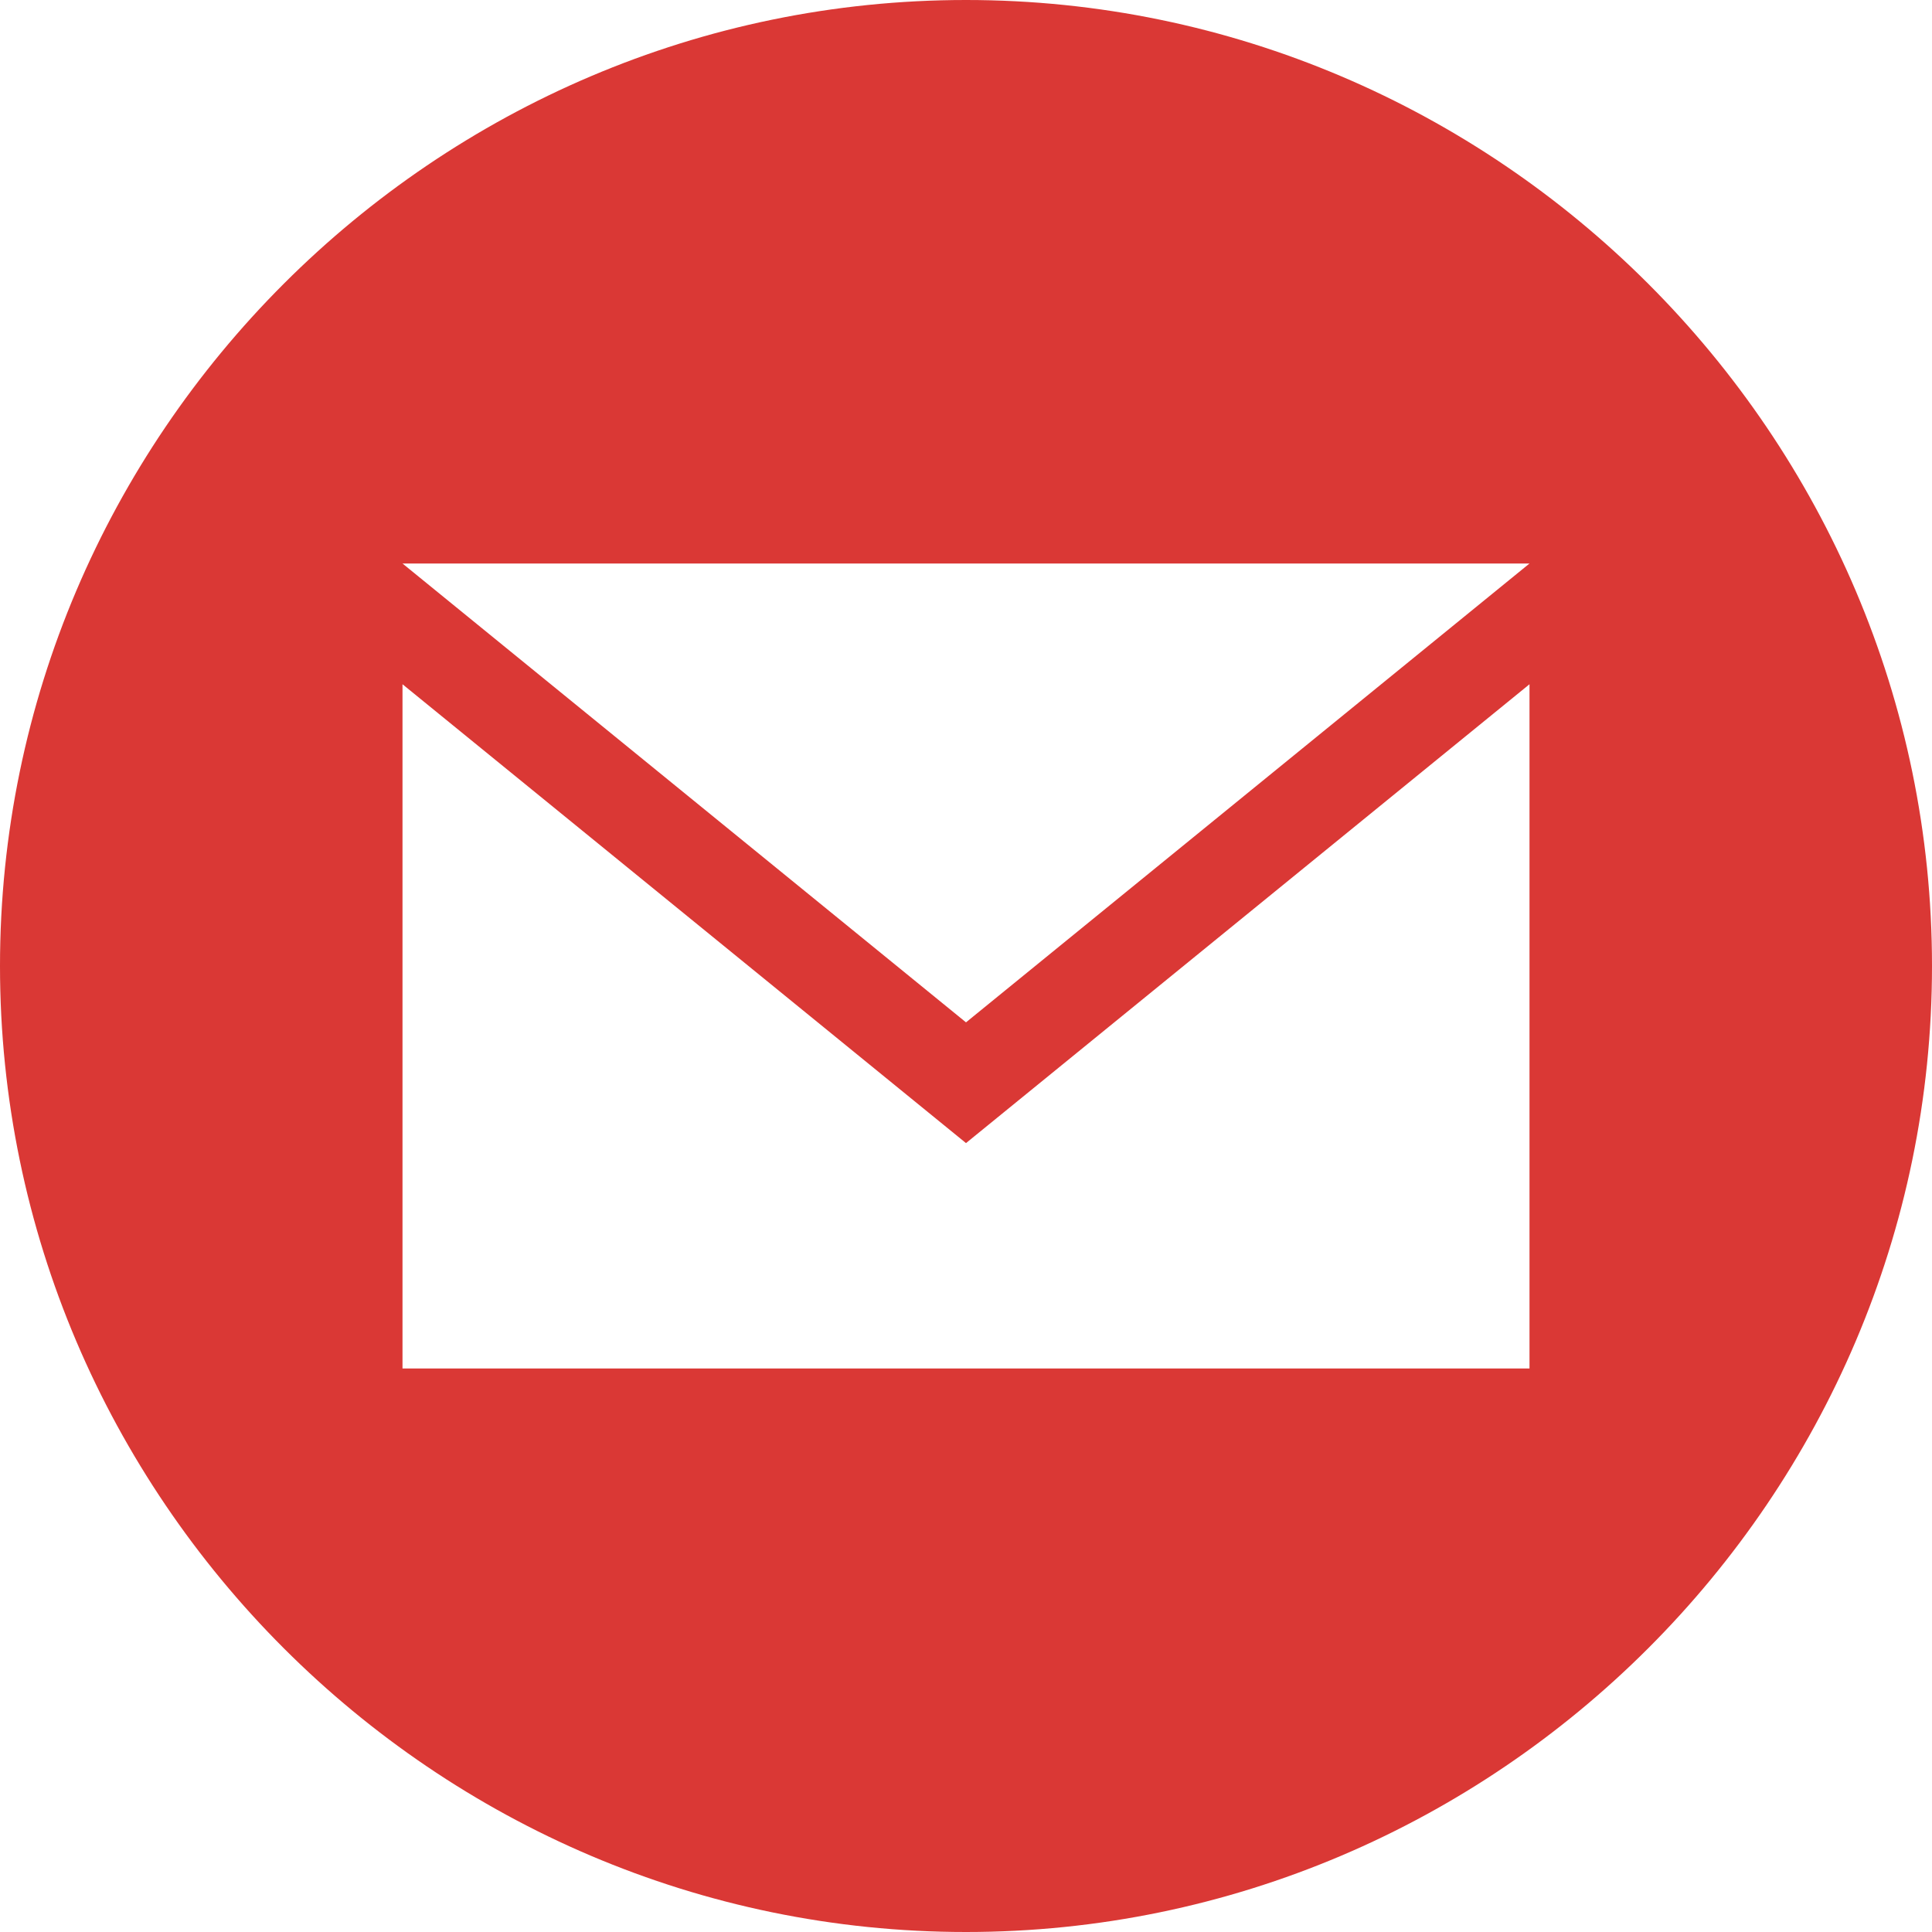
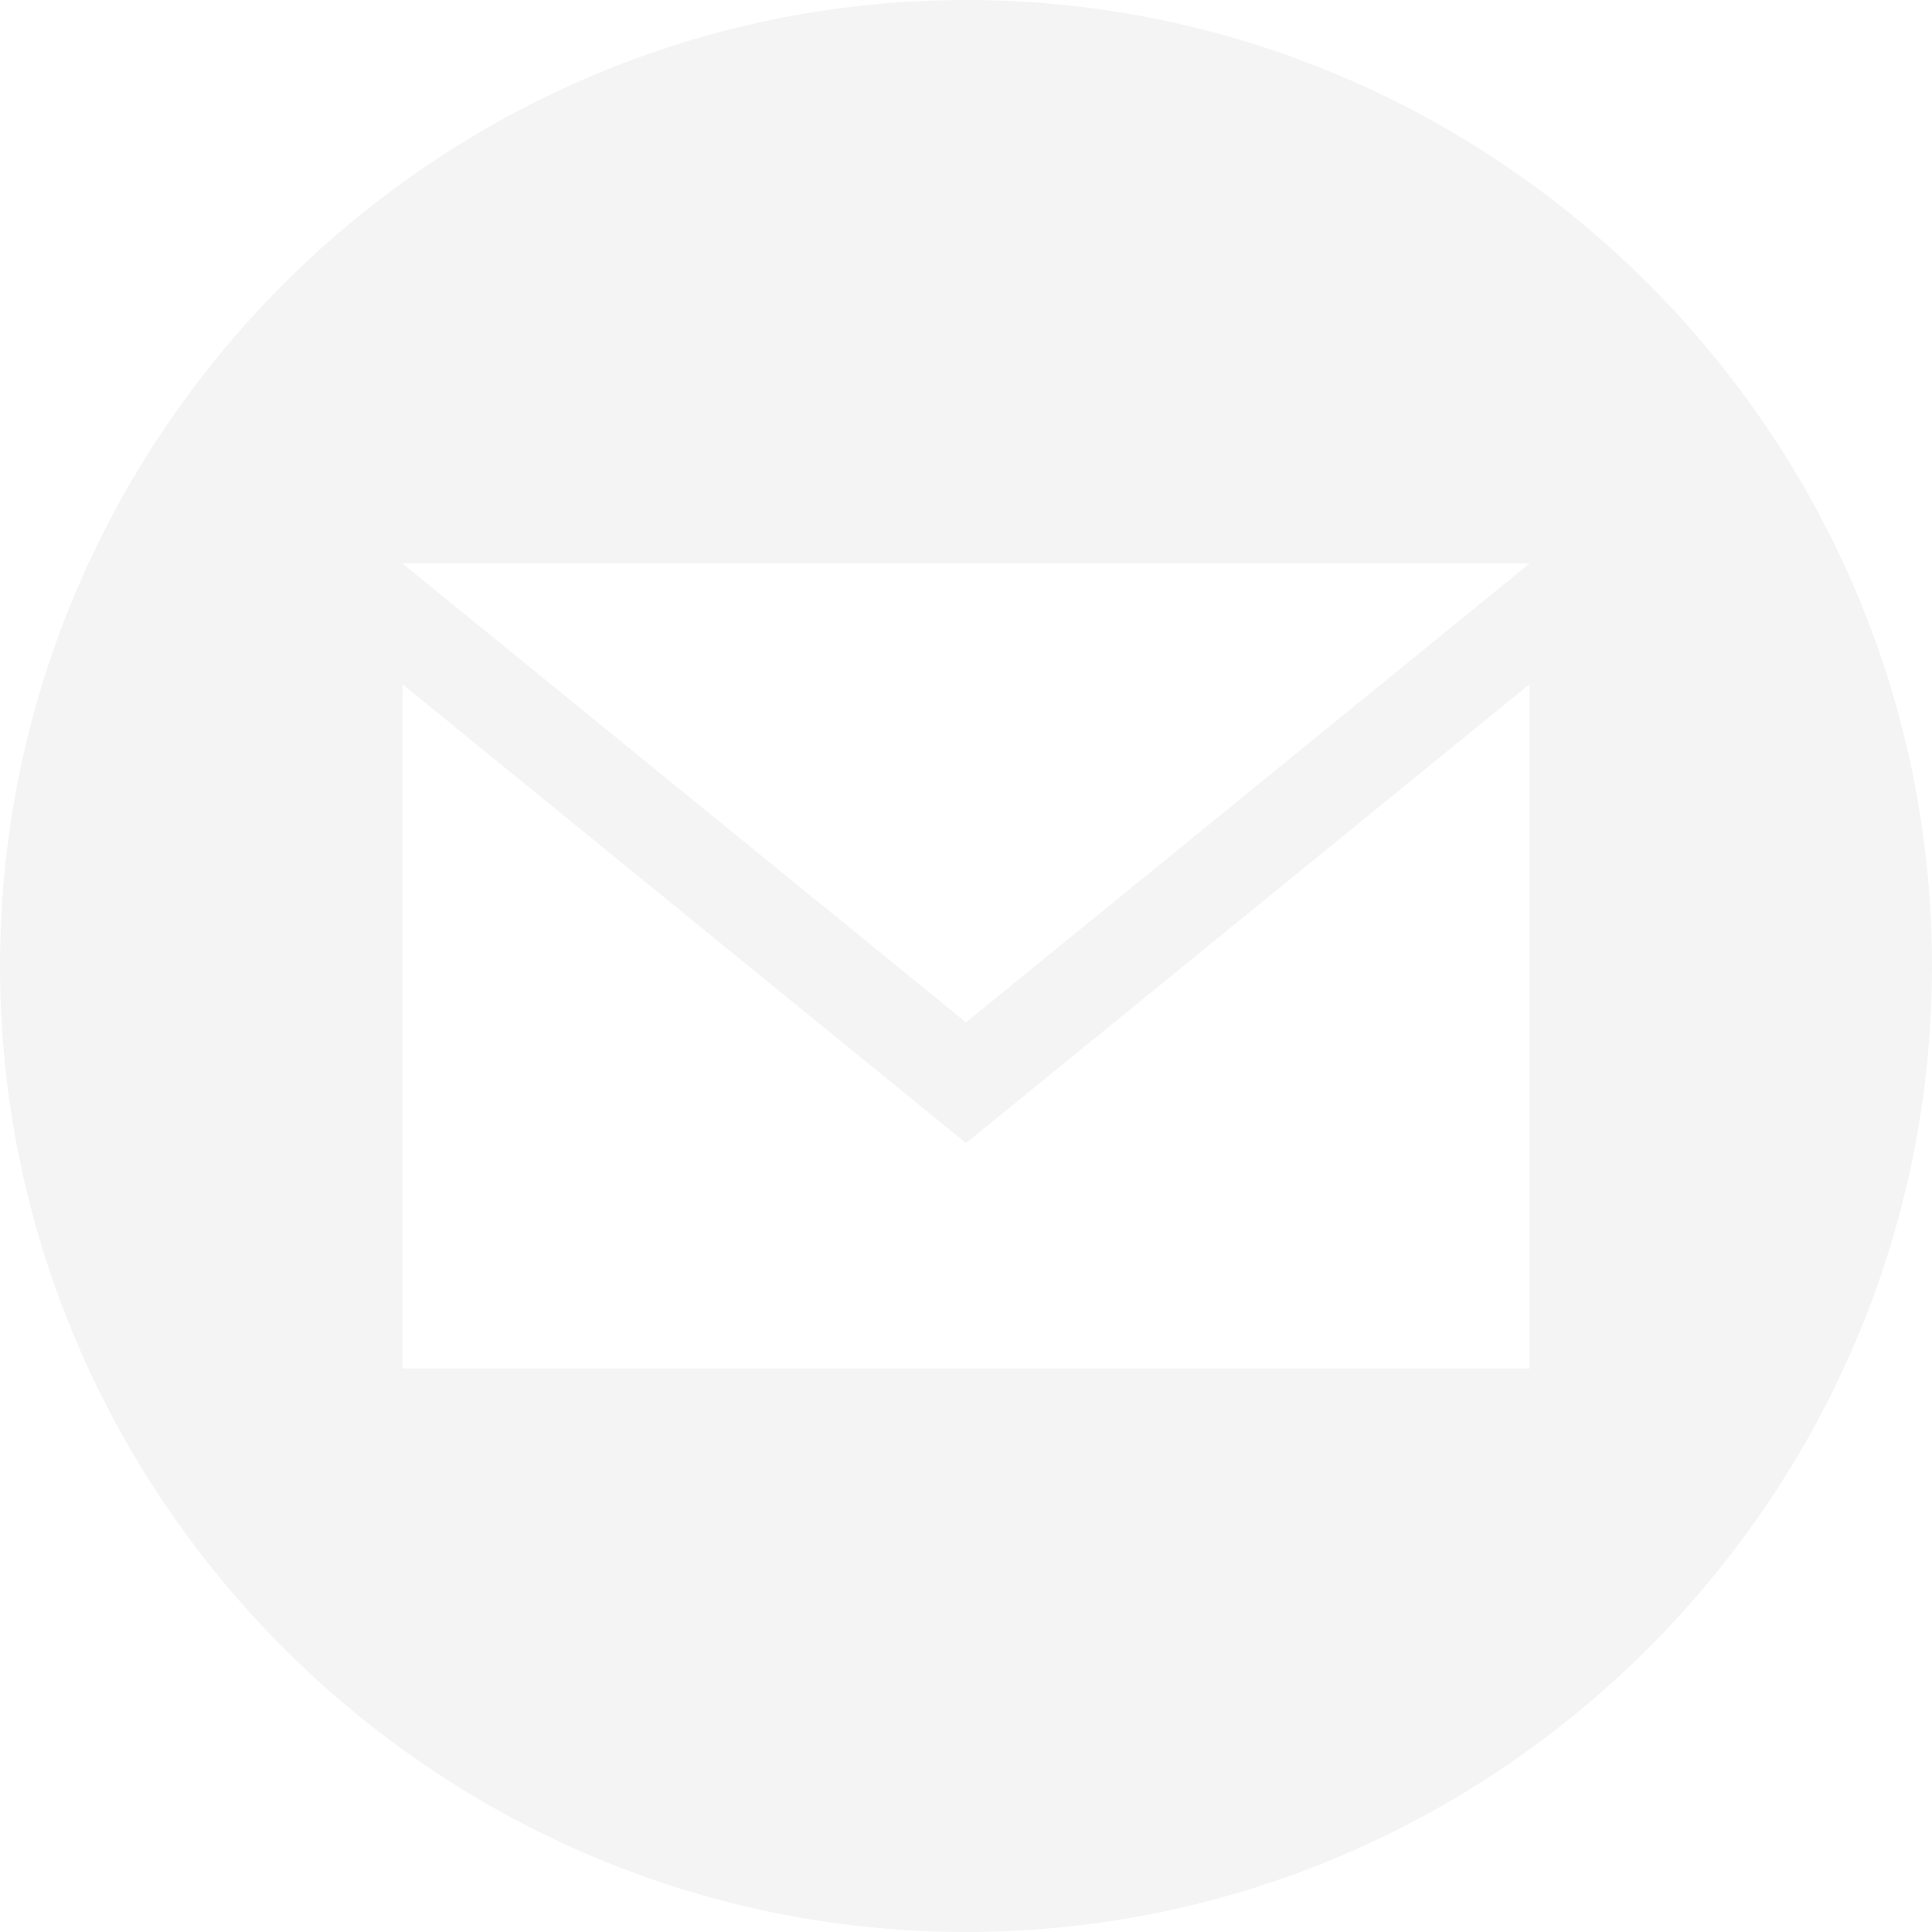
<svg xmlns="http://www.w3.org/2000/svg" version="1.1" id="Layer_1" x="0px" y="0px" viewBox="0 0 24 24" style="enable-background:new 0 0 24 24;" xml:space="preserve">
-   <style type="text/css">
- 	.st0{fill:#DA3835;}
- </style>
-   <path class="st0" d="M12,0C5.4,0,0,5.4,0,12s5.4,12,12,12s12-5.4,12-12S18.6,0,12,0z M19,7l-7,5.7L5,7C5,7,19,7,19,7z M19,17H5V8.5  l7,5.7l7-5.7V17z" />
+   <path style="fill:#f4f4f4;" class="st0" d="M12,0C5.4,0,0,5.4,0,12s5.4,12,12,12s12-5.4,12-12S18.6,0,12,0z M19,7l-7,5.7L5,7C5,7,19,7,19,7z M19,17H5V8.5  l7,5.7l7-5.7V17z" />
</svg>
